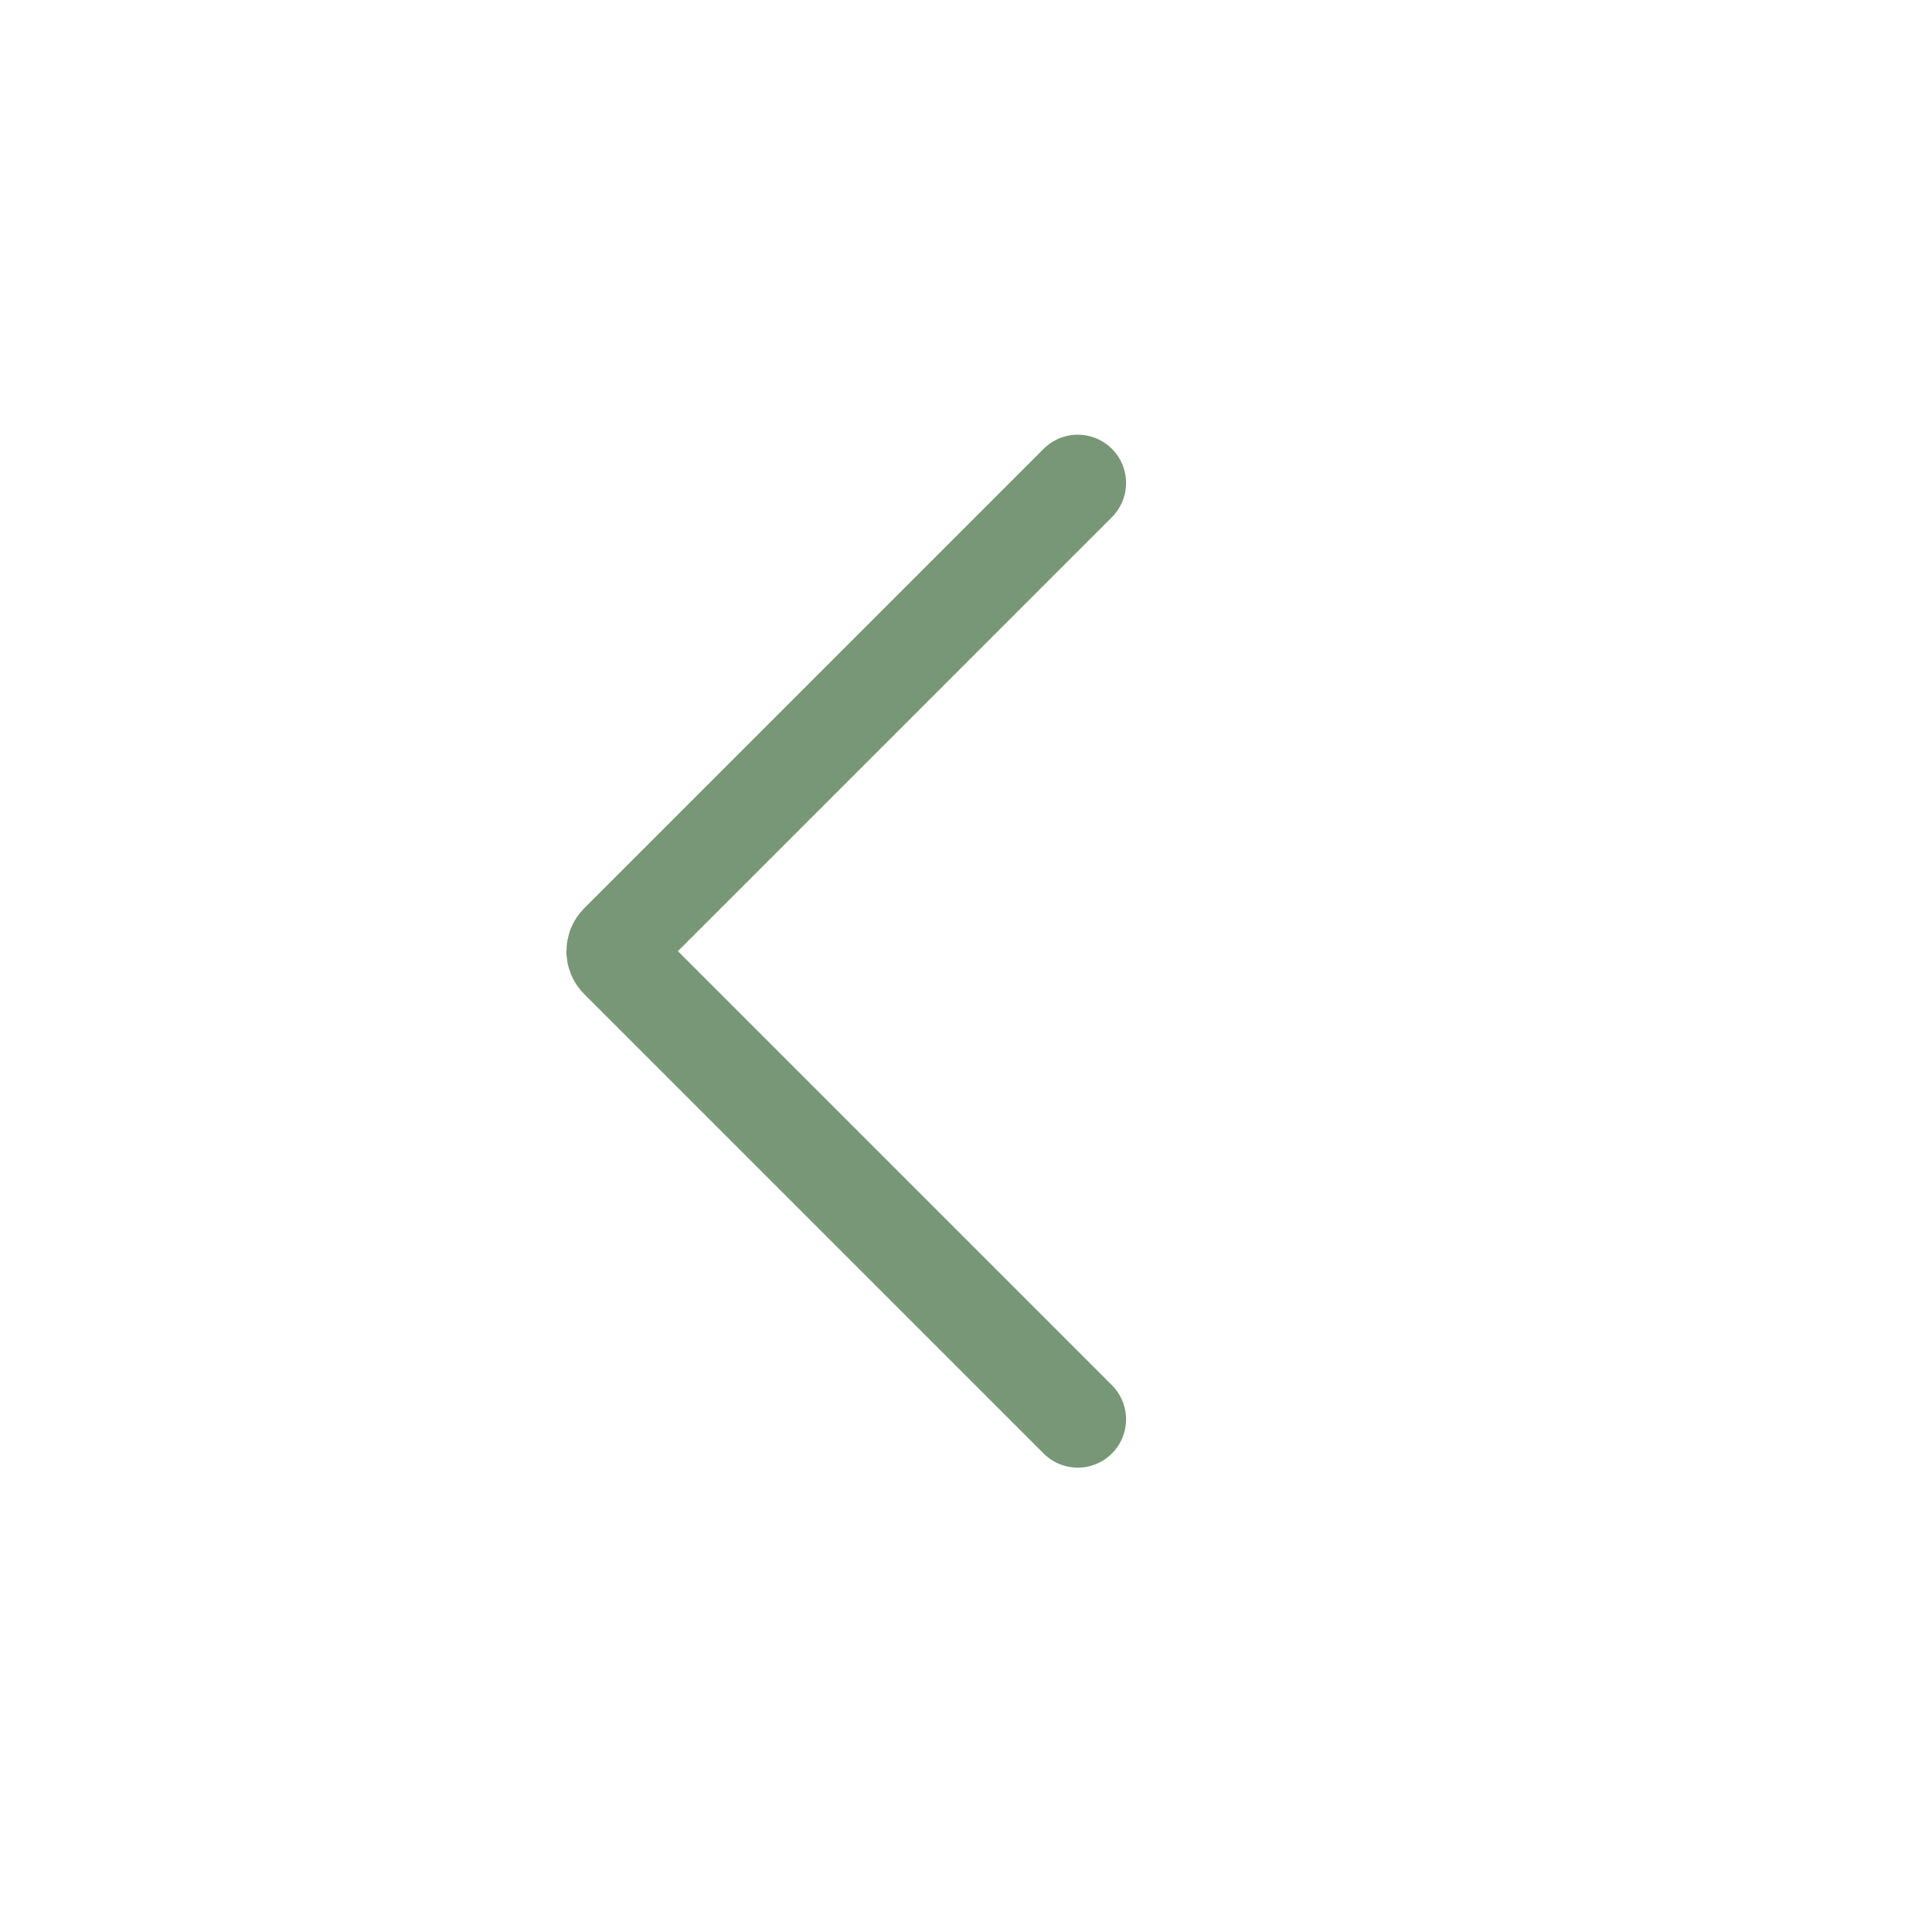
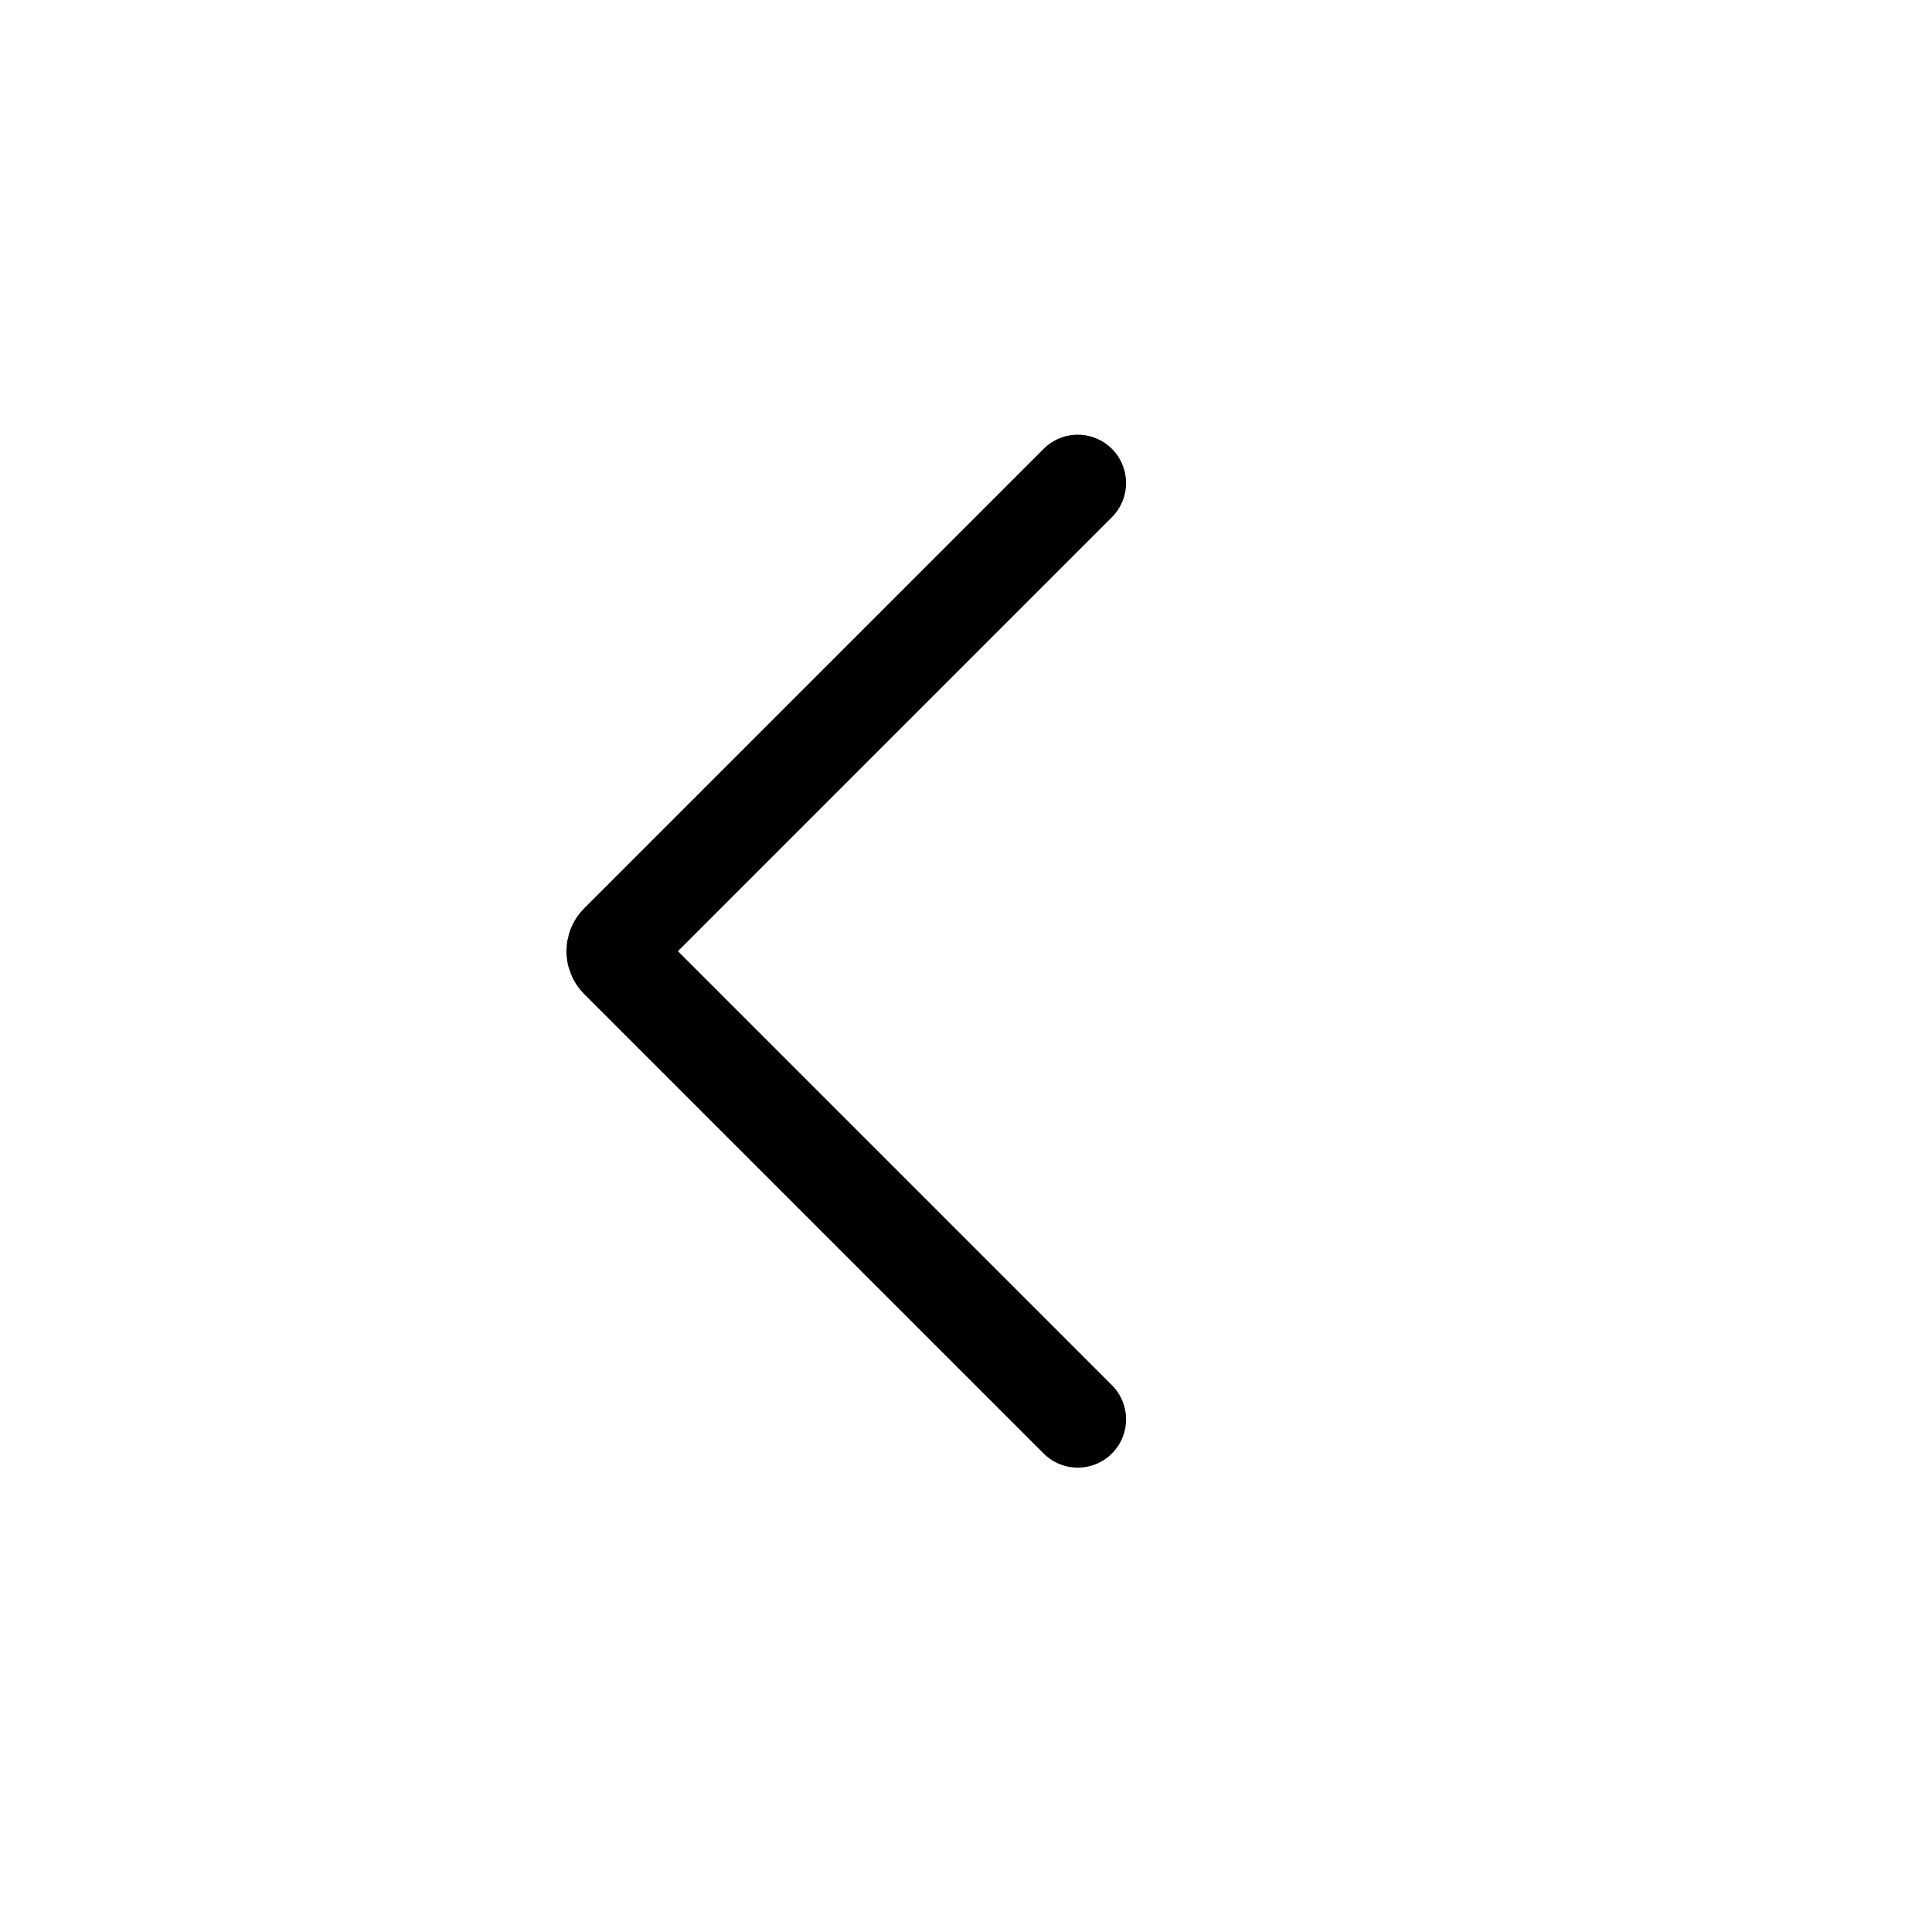
<svg xmlns="http://www.w3.org/2000/svg" width="20" height="20" viewBox="0 0 20 20" fill="none">
-   <path d="M11.157 5L6.4 9.757C6.351 9.807 6.351 9.887 6.4 9.936L11.157 14.693" stroke="#789776" stroke-linecap="round" />
+   <path d="M11.157 5L6.4 9.757C6.351 9.807 6.351 9.887 6.4 9.936L11.157 14.693" stroke="currentColor" stroke-linecap="round" />
</svg>
